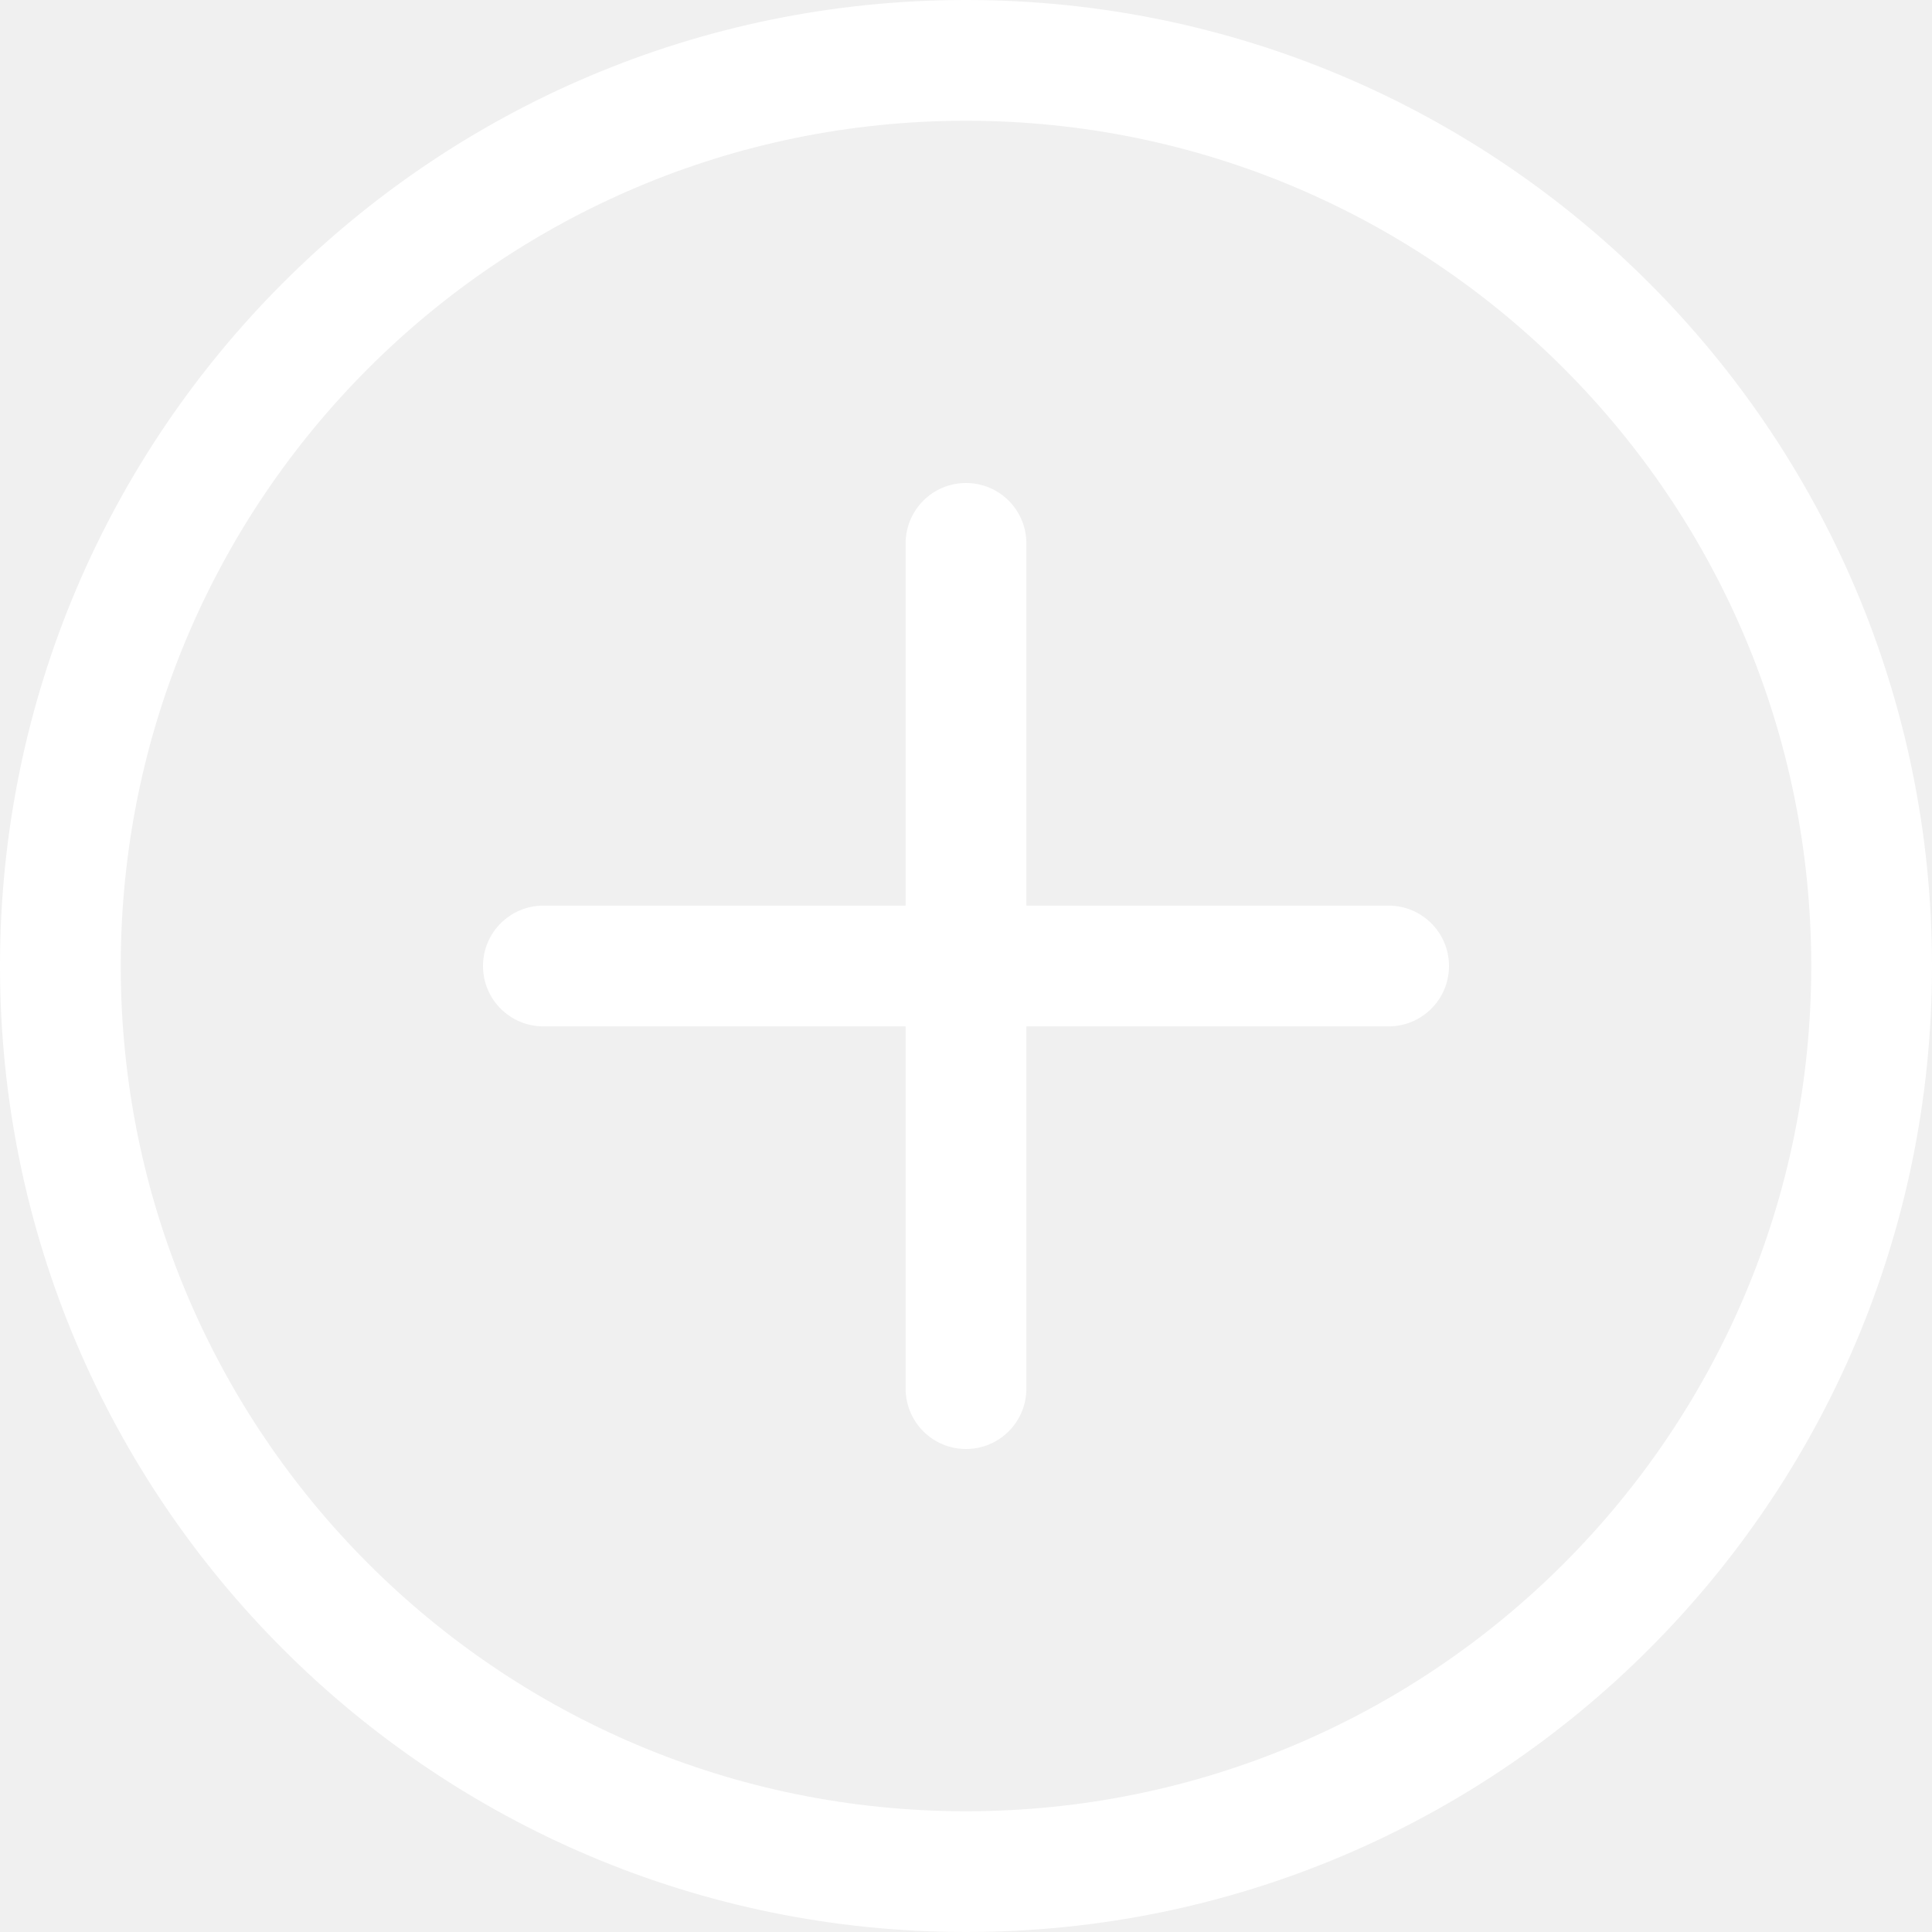
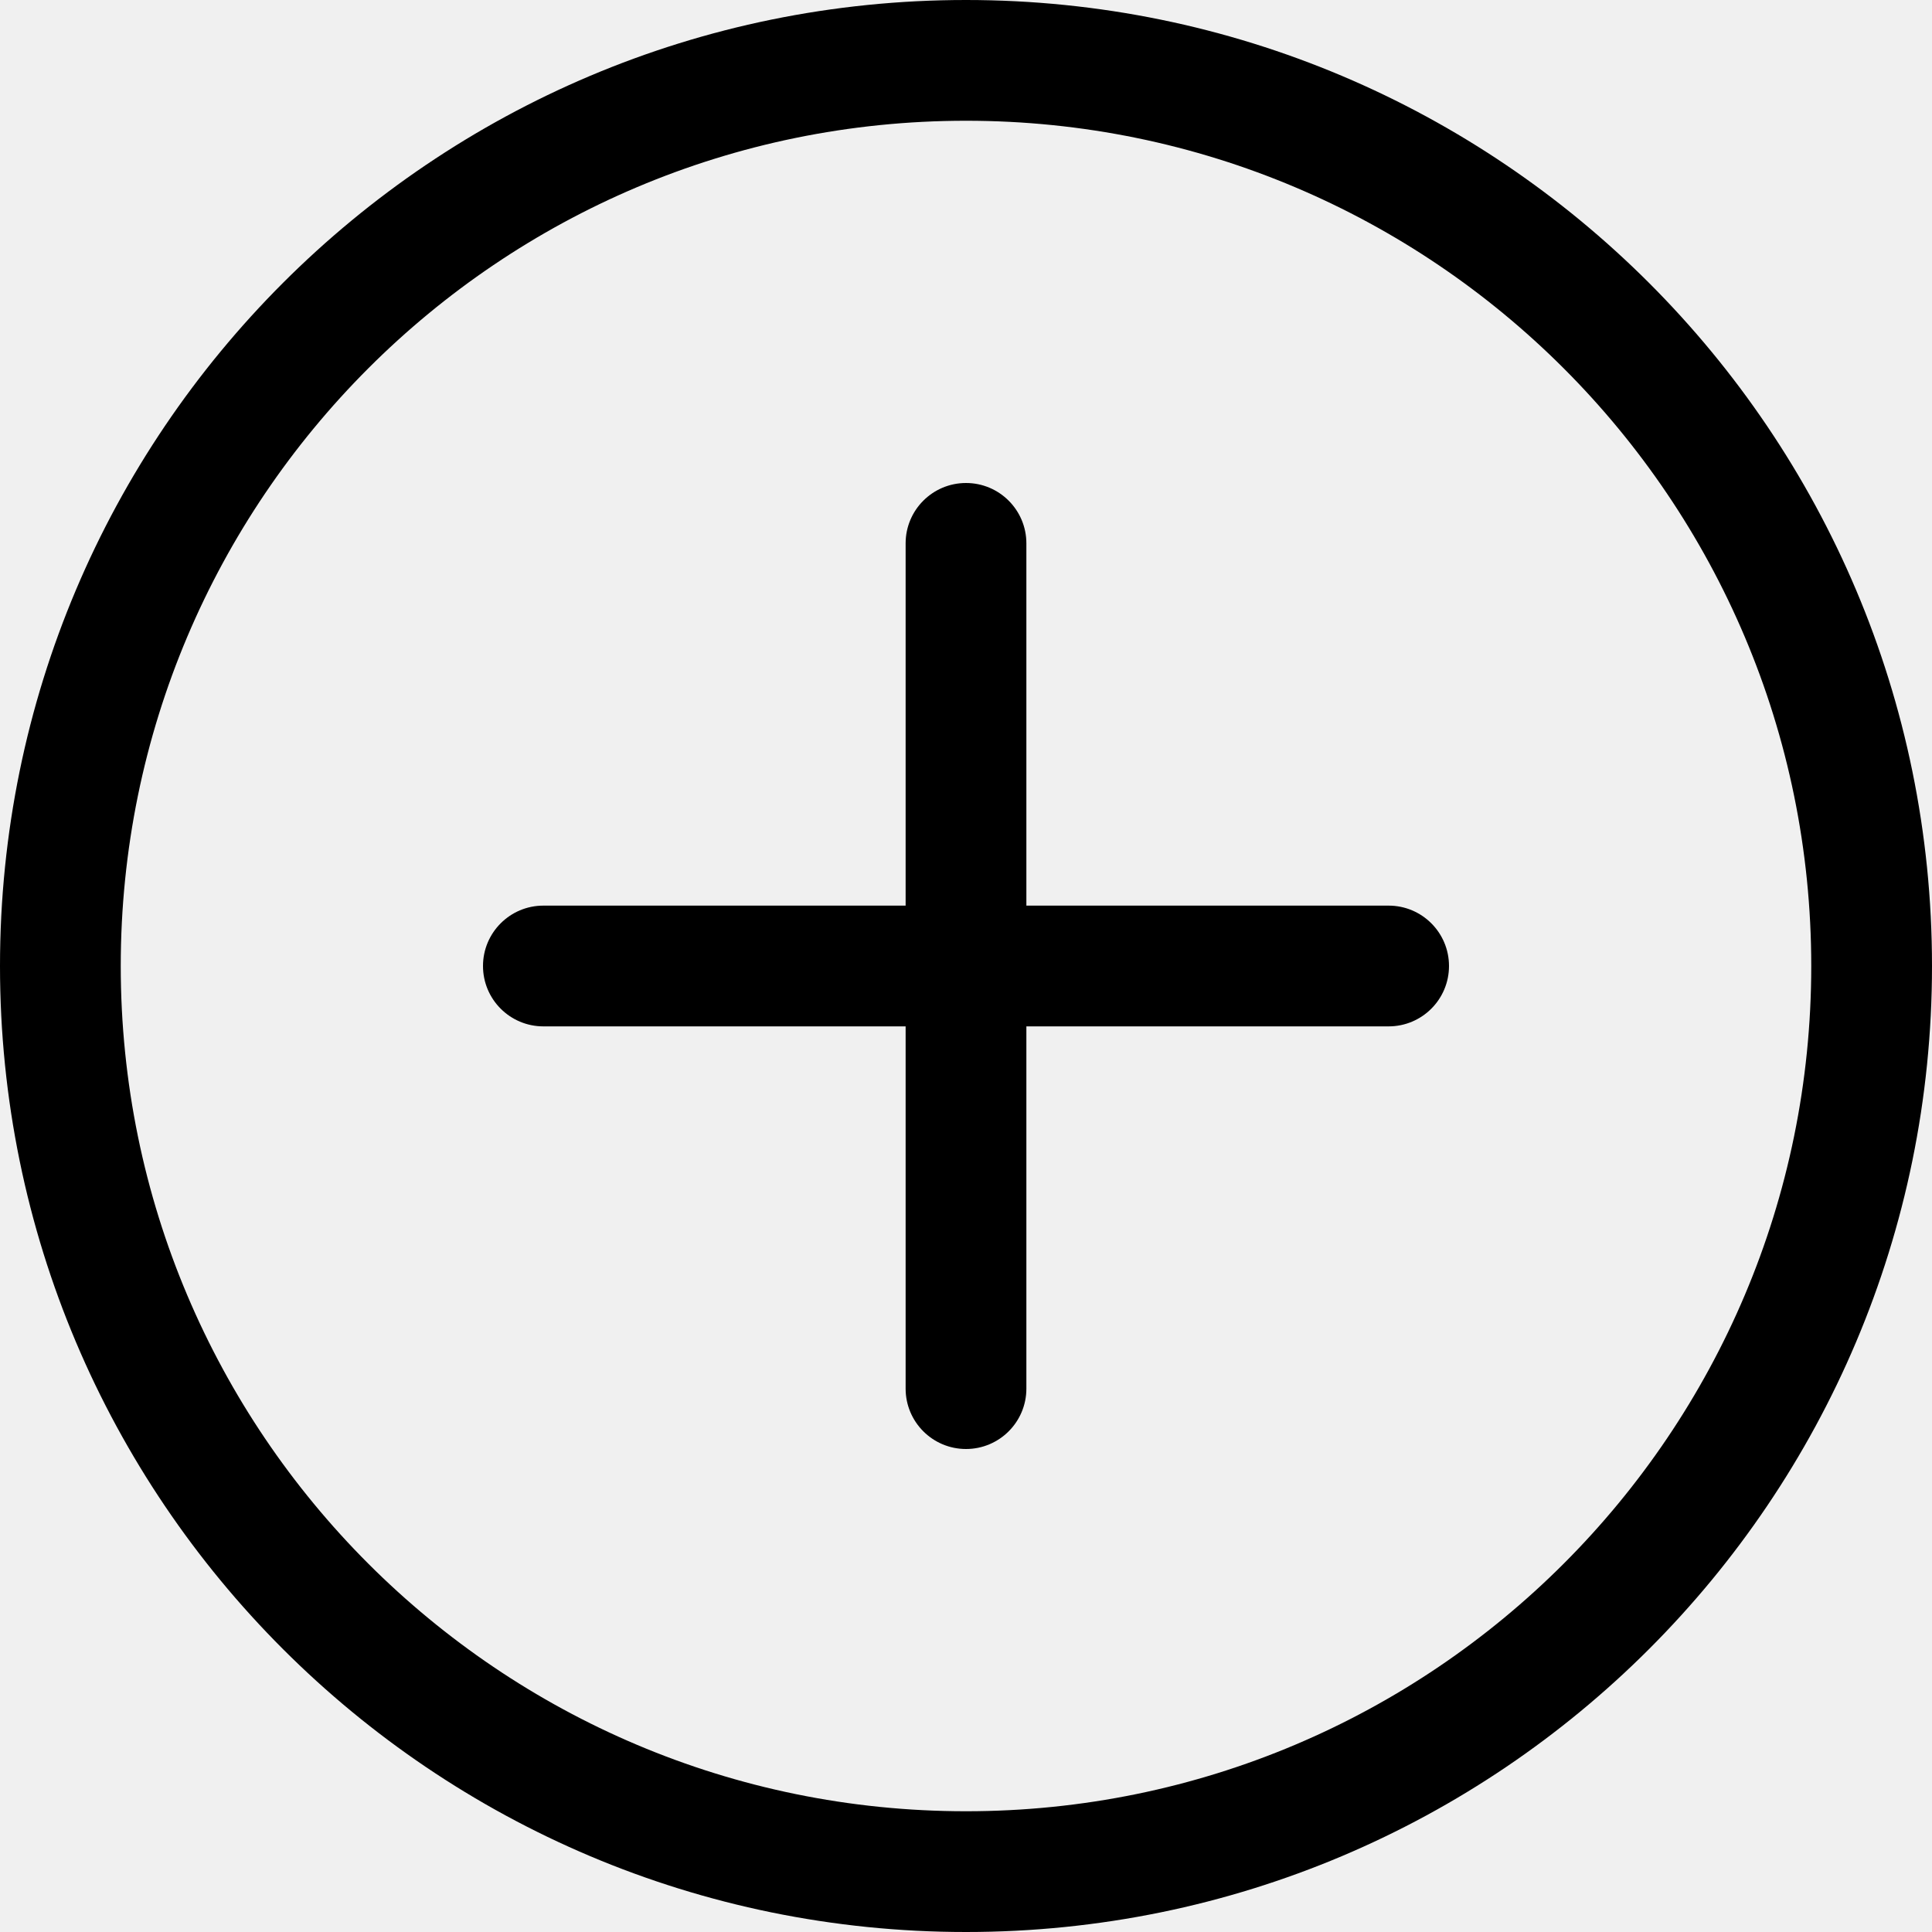
- <svg xmlns="http://www.w3.org/2000/svg" width="30" height="30" fill="white" class="bi bi-plus-circle" viewBox="0 0 16 16">
+ <svg xmlns="http://www.w3.org/2000/svg" width="26" height="26" fill="black" class="bi bi-plus-circle" viewBox="0 0 16 16">
  <path d="M8 15A7 7 0 1 1 8 1a7 7 0 0 1 0 14zm0 1A8 8 0 1 0 8 0a8 8 0 0 0 0 16z" />
  <path d="M8 4a.5.5 0 0 1 .5.5v3h3a.5.5 0 0 1 0 1h-3v3a.5.5 0 0 1-1 0v-3h-3a.5.5 0 0 1 0-1h3v-3A.5.5 0 0 1 8 4z" />
</svg>
